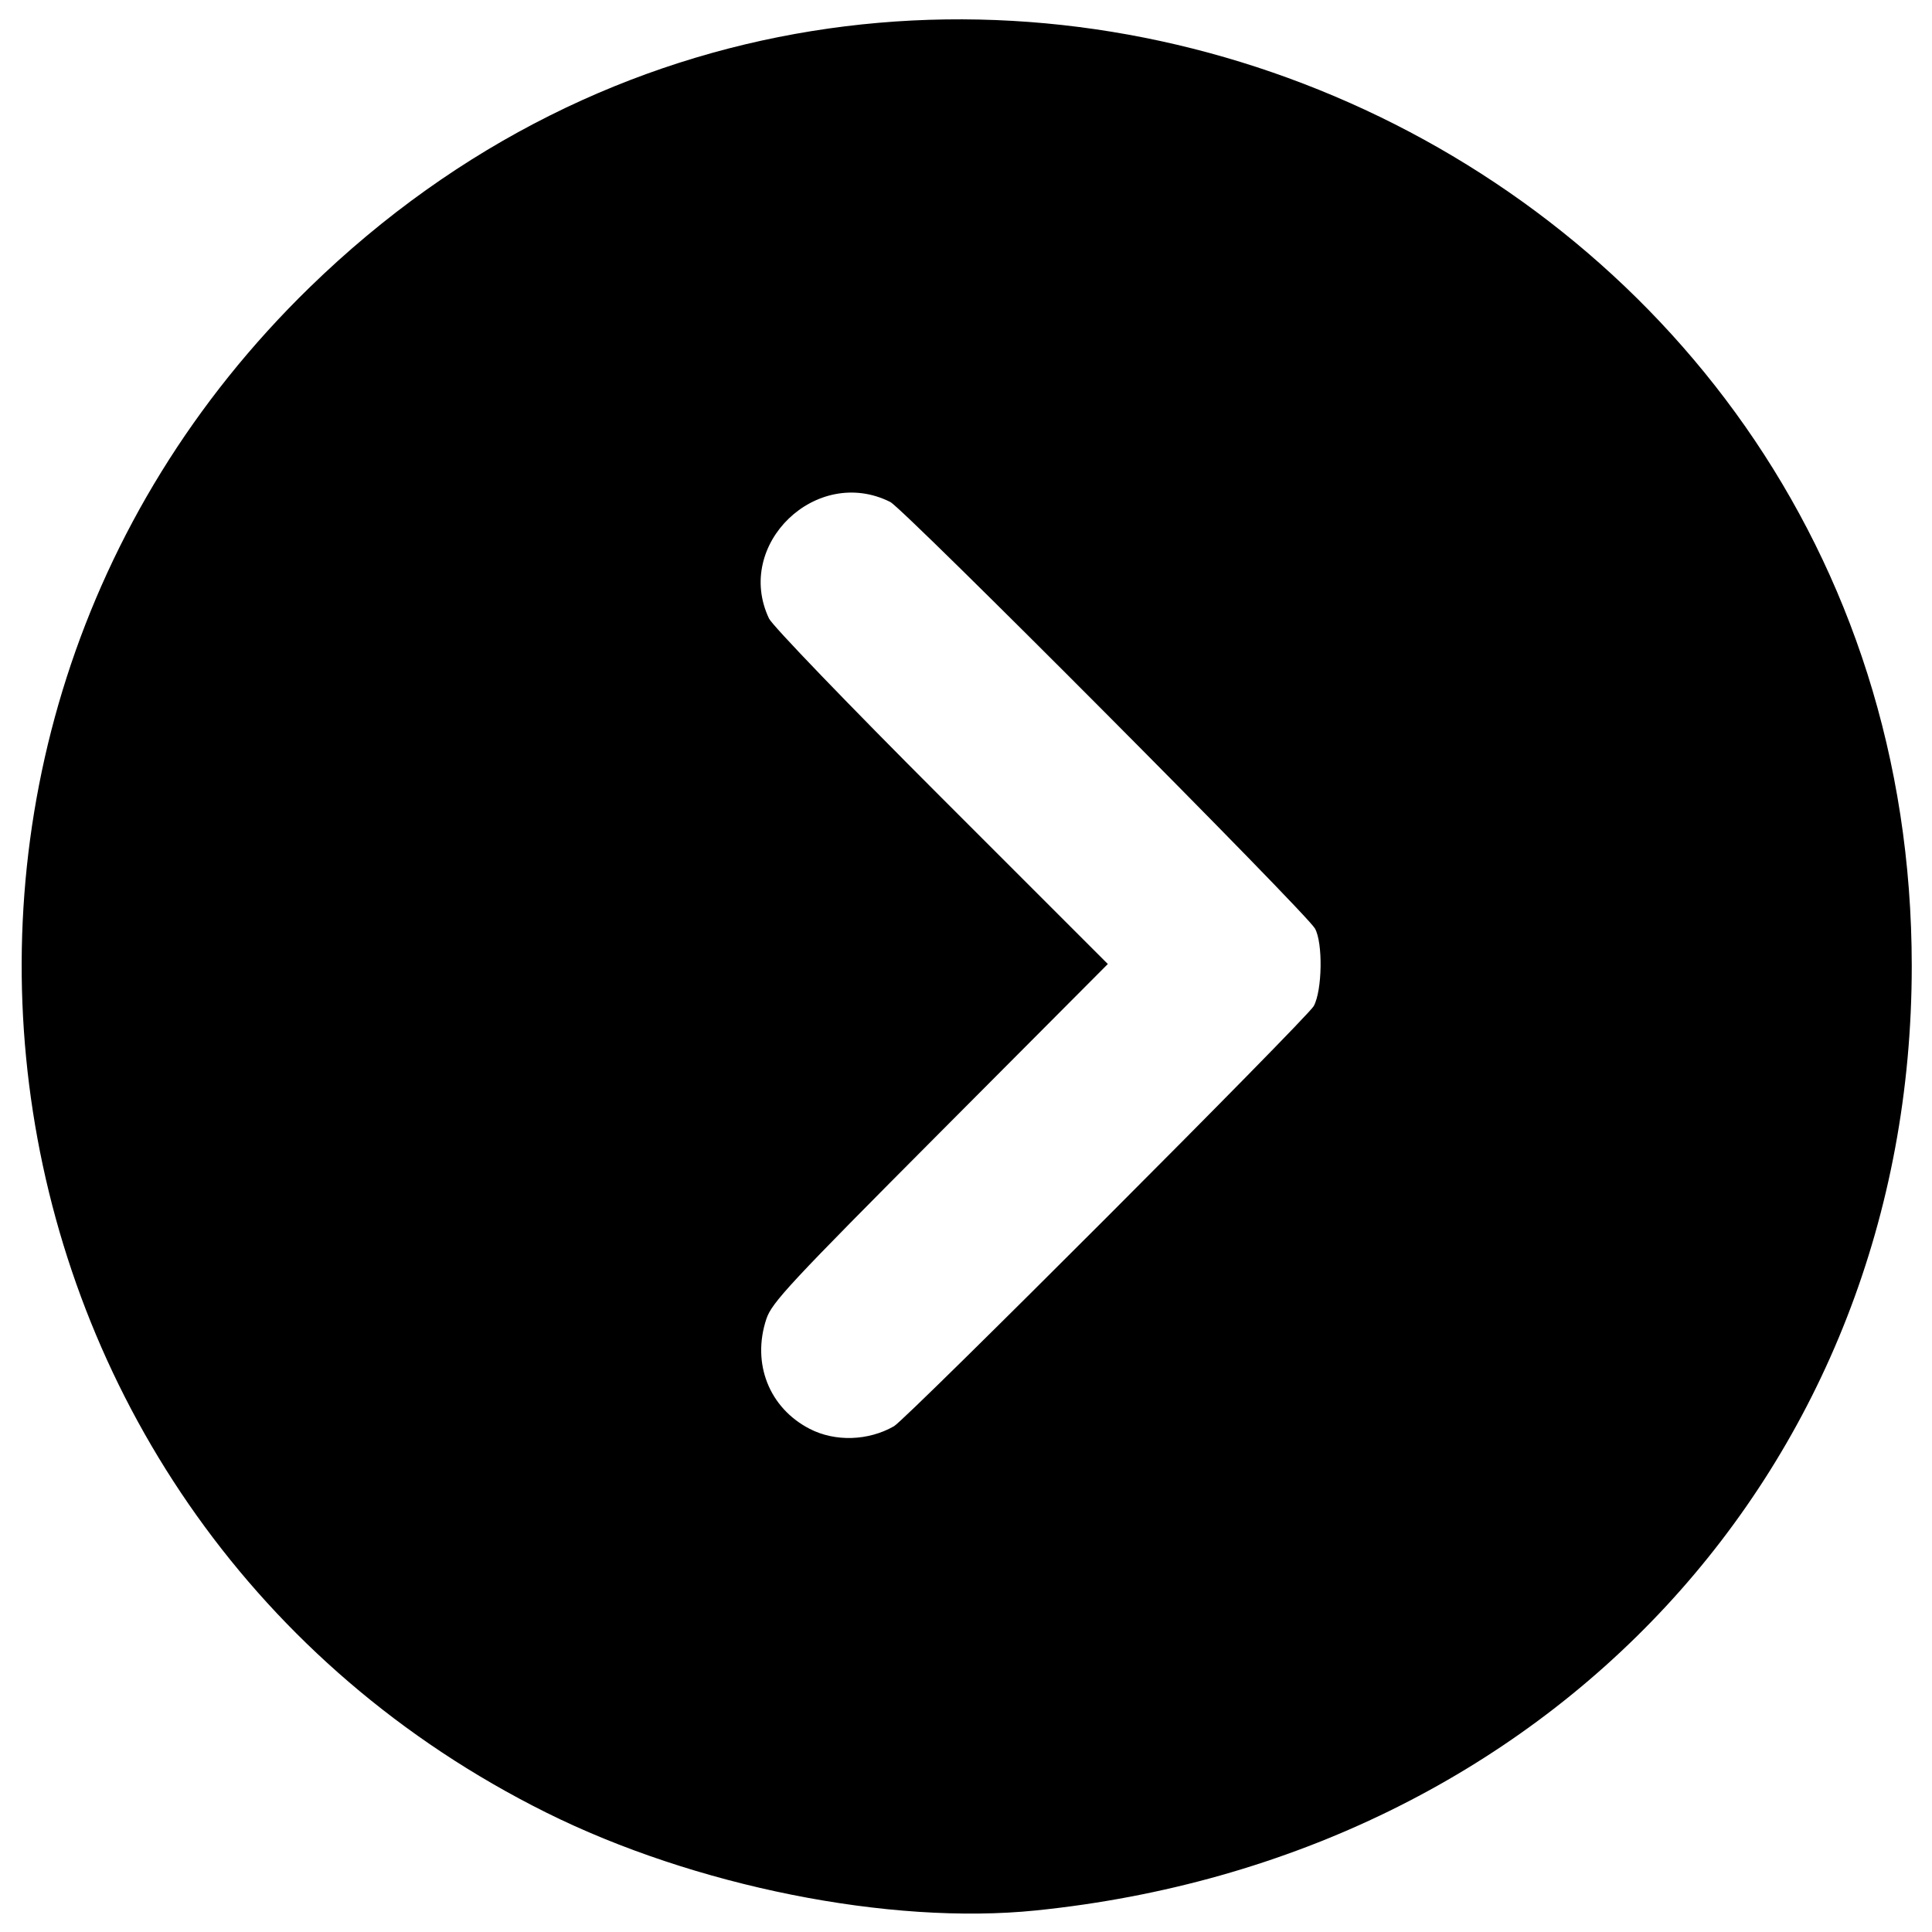
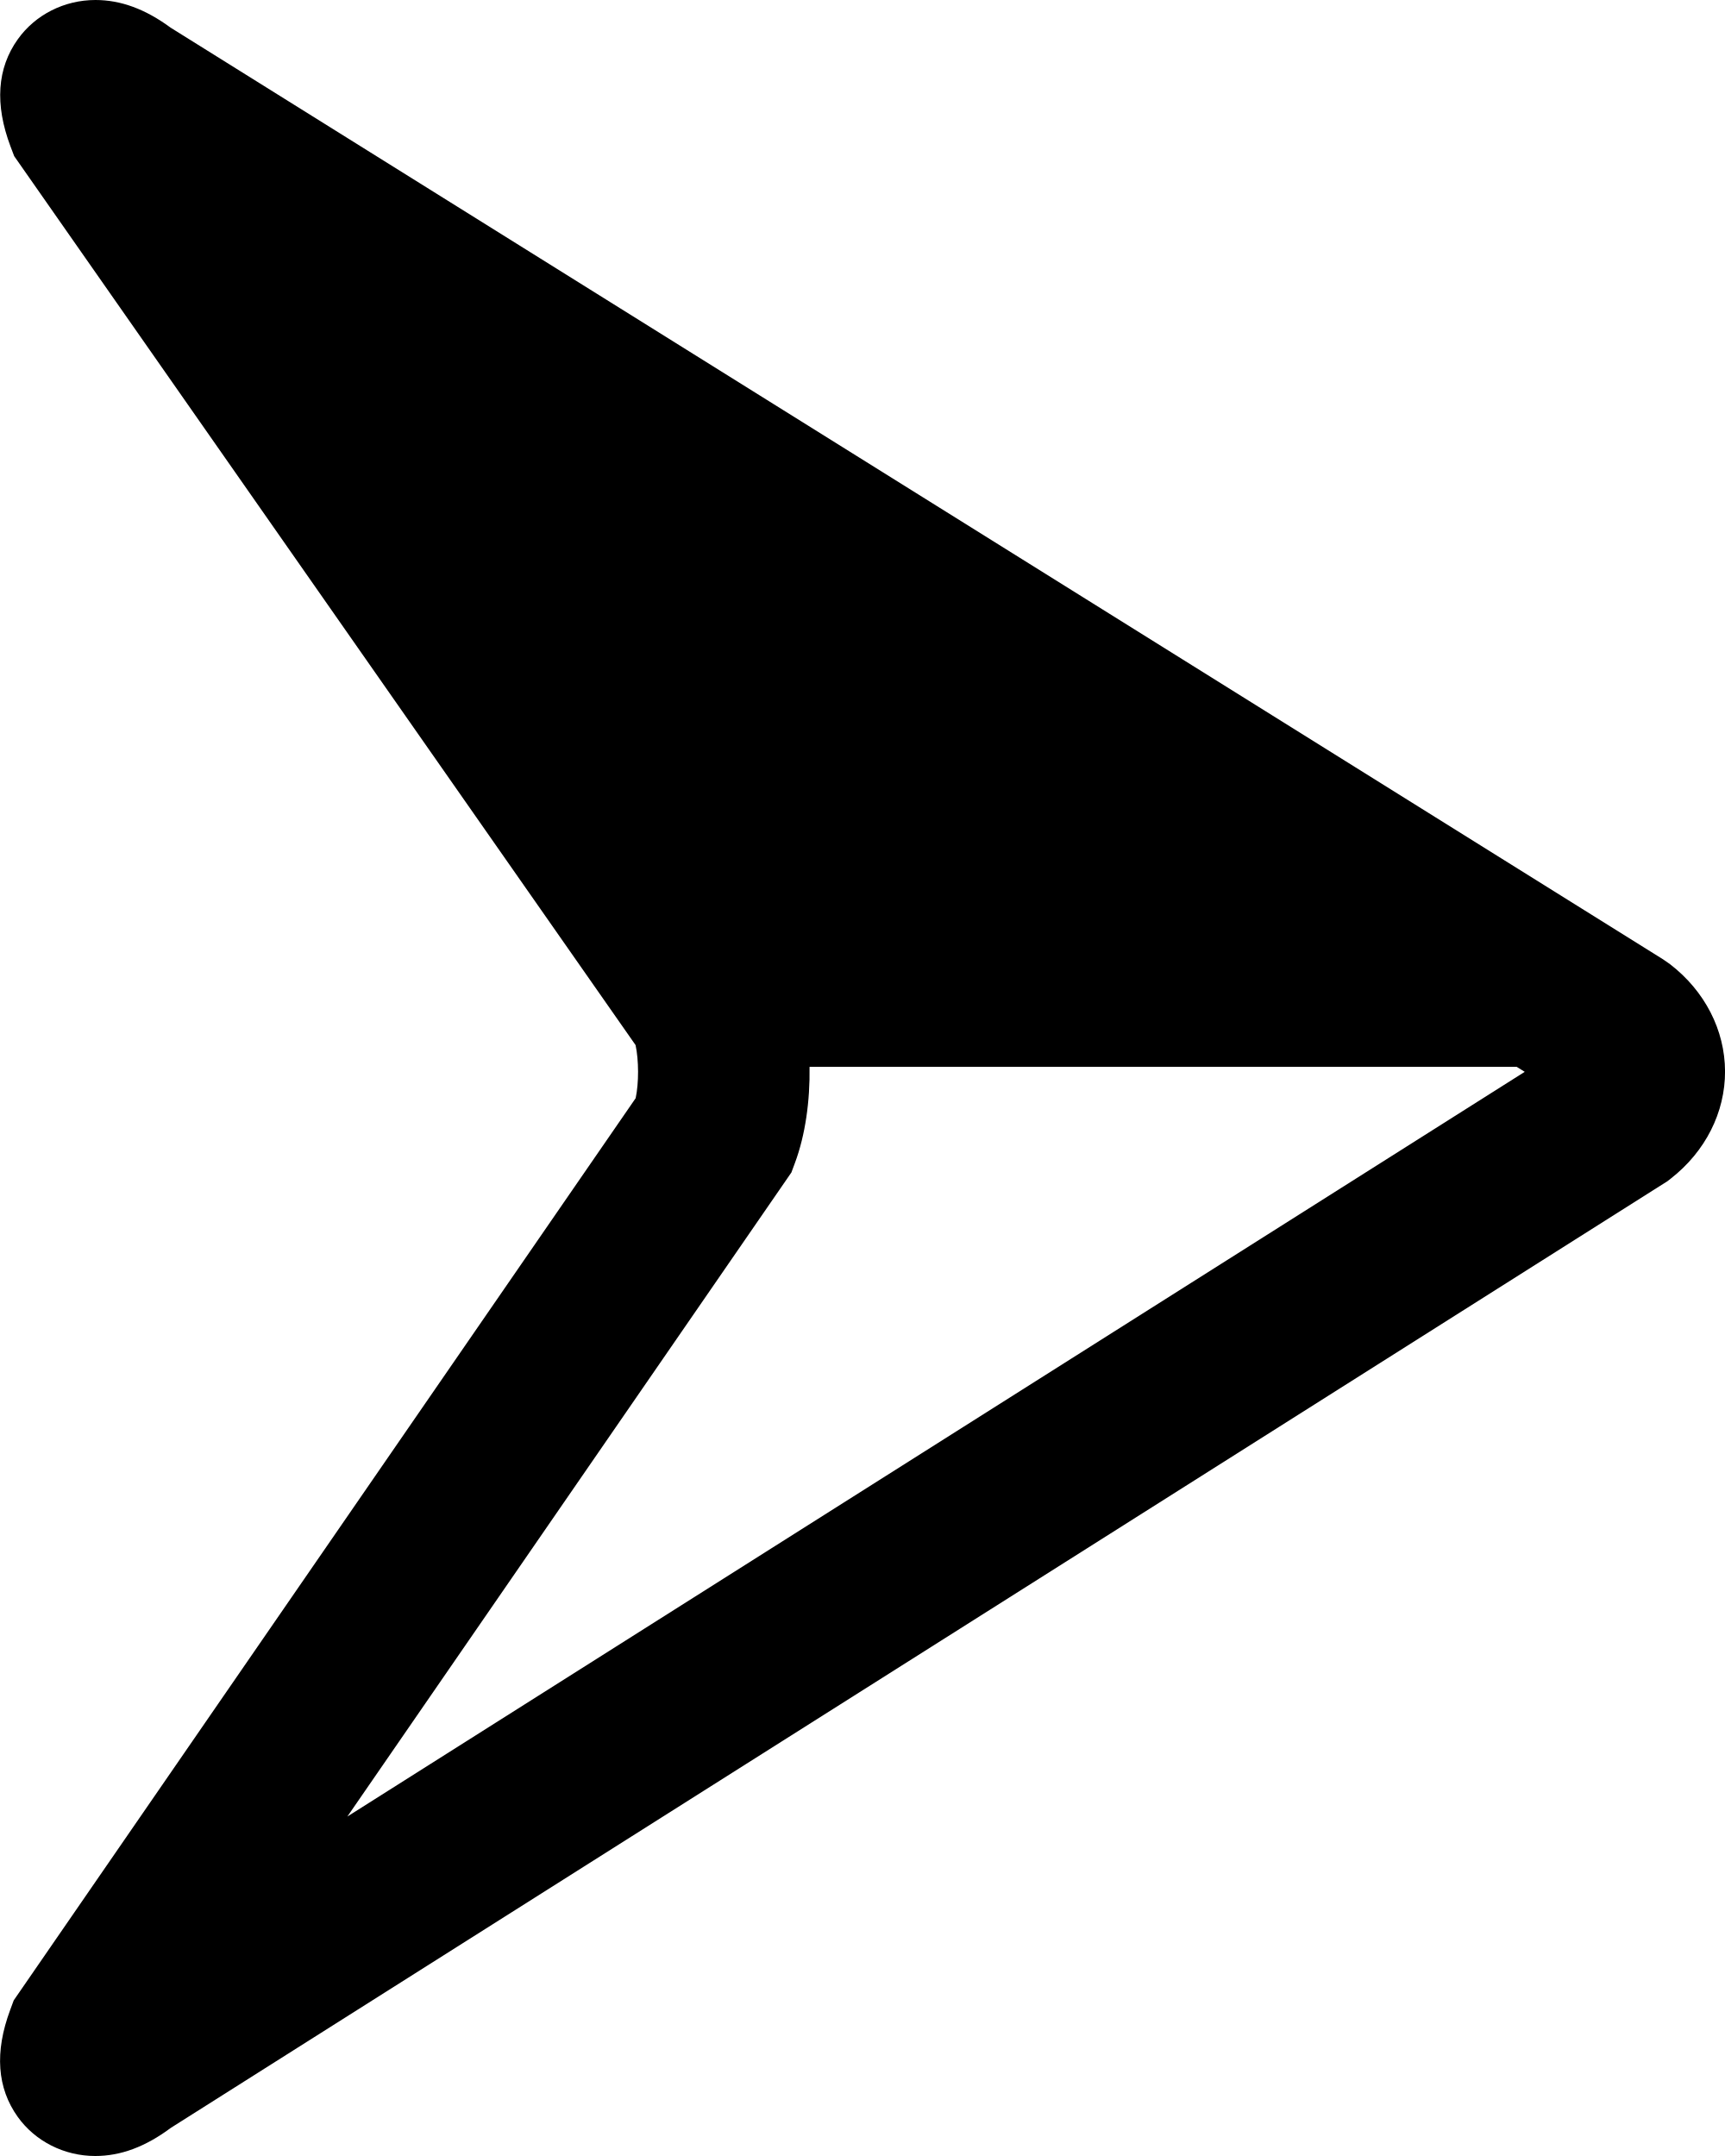
- <svg xmlns="http://www.w3.org/2000/svg" width="100" height="100" viewBox="0 0 100 100" version="1.1" id="svg4452" xml:space="preserve">
+ <svg xmlns="http://www.w3.org/2000/svg" width="40" height="50" viewBox="0 0 40 50" version="1.1" id="svg4452" xml:space="preserve">
  <defs id="defs4449" />
  <g id="layer1">
-     <path style="fill:#000000" d="M 53.614,98.885 C 80.144,96.179 98.952,75.899 98.952,50 c 0,-43.15 -52.043,-65.195 -82.924,-35.126 -24.257,23.619 -18.017,63.87 12.239,78.941 7.665,3.818 17.783,5.842 25.347,5.07 z M 41.915,73.96 c -2.104,-1.082 -3.014,-3.388 -2.247,-5.694 0.281,-0.846 1.208,-1.841 8.993,-9.656 l 8.68,-8.713 -8.611,-8.61 c -4.809,-4.808 -8.75,-8.902 -8.926,-9.272 -1.821,-3.837 2.457,-7.95 6.276,-6.033 0.706,0.354 21.524,21.262 21.982,22.077 0.417,0.741 0.38,3.196 -0.061,4.013 -0.329,0.609 -21.072,21.373 -21.727,21.748 -1.329,0.761 -3.044,0.816 -4.359,0.14 z" id="path1" />
+     <path d="m 0.329,3.621 -0.085,-0.224 C -0.125,2.419 -0.068,1.582 0.414,0.909 0.82,0.34 1.493,-1e-5 2.214,-1e-5 c 0.585,0 1.156,0.21 1.743,0.642 l 34.608,21.607 0.162,0.113 c 0.806,0.622 1.27,1.527 1.274,2.481 0.003,0.954 -0.455,1.862 -1.257,2.489 l -0.078,0.061 -34.704,21.954 c -0.589,0.439 -1.163,0.653 -1.753,0.653 -0.717,0 -1.389,-0.338 -1.796,-0.905 -0.481,-0.671 -0.541,-1.505 -0.177,-2.482 L 0.318,46.391 14.74,25.468 c 0.075,-0.351 0.074,-0.879 -0.002,-1.231 z M 8.055,42.127 35.356,24.857 35.17,24.741 h -16.398 c 0.013,0.788 -0.098,1.583 -0.338,2.227 l -0.083,0.223 z" id="path1" style="stroke-width:0.086" />
  </g>
</svg>
